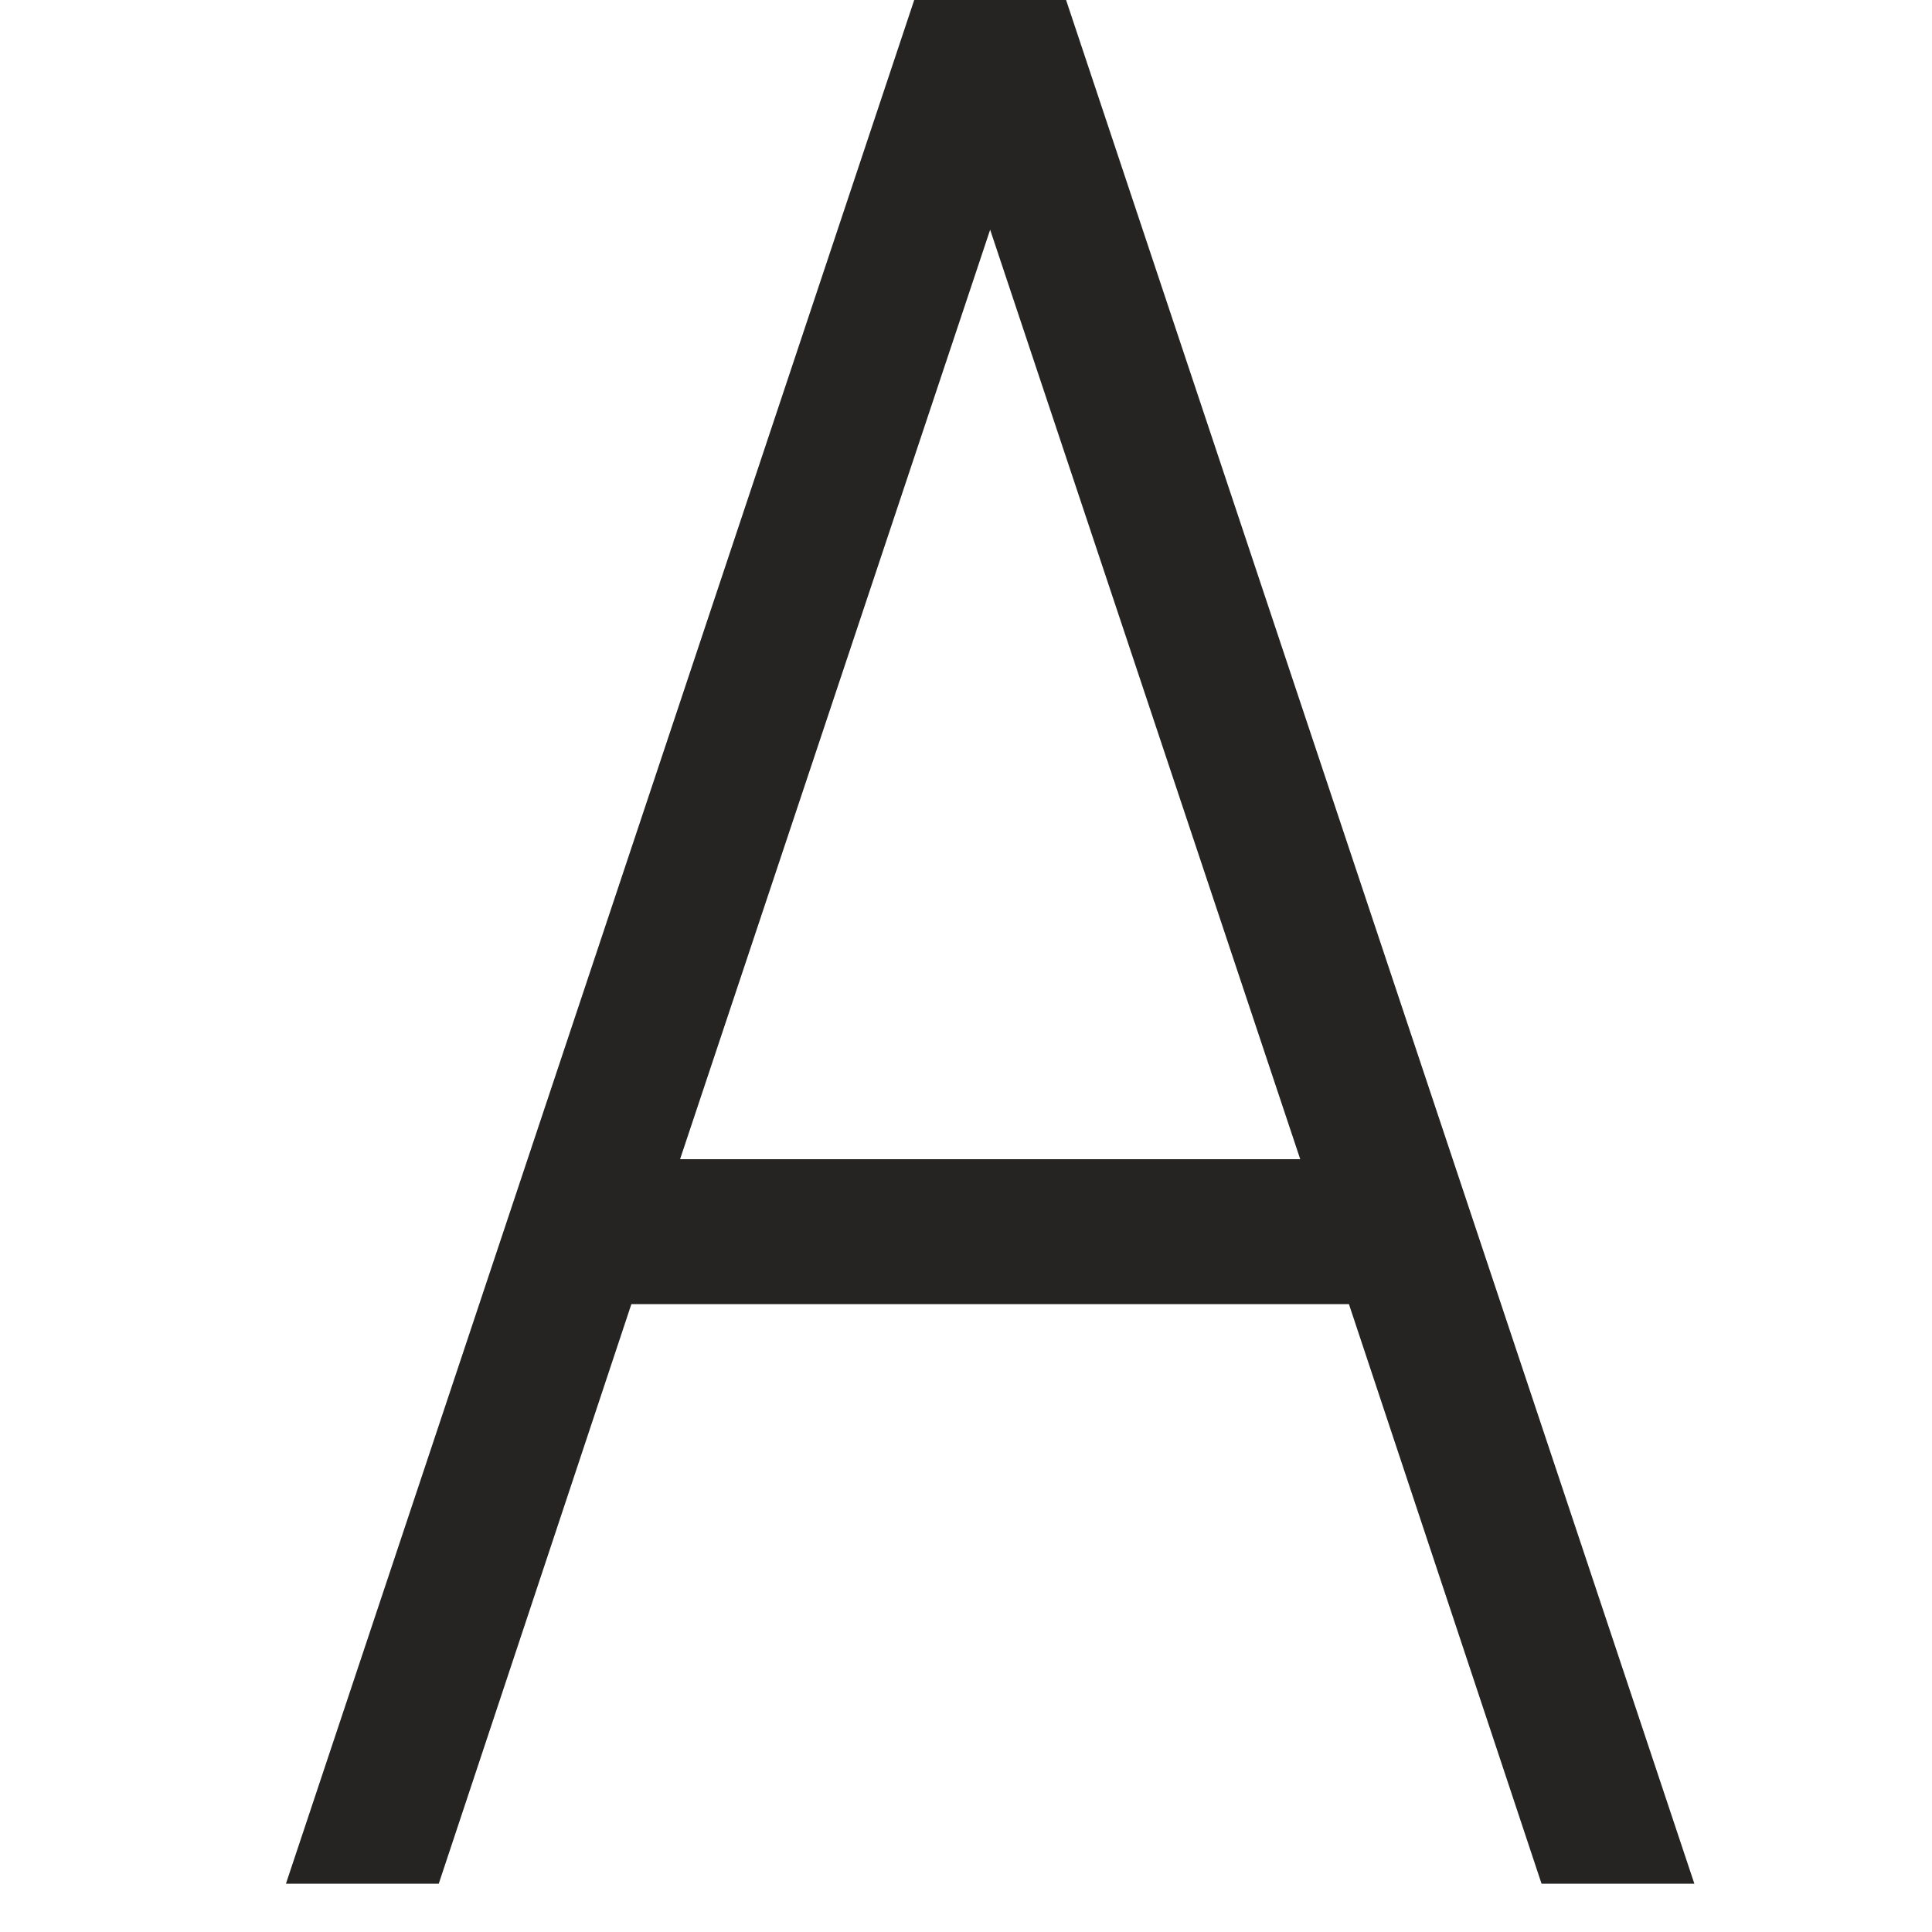
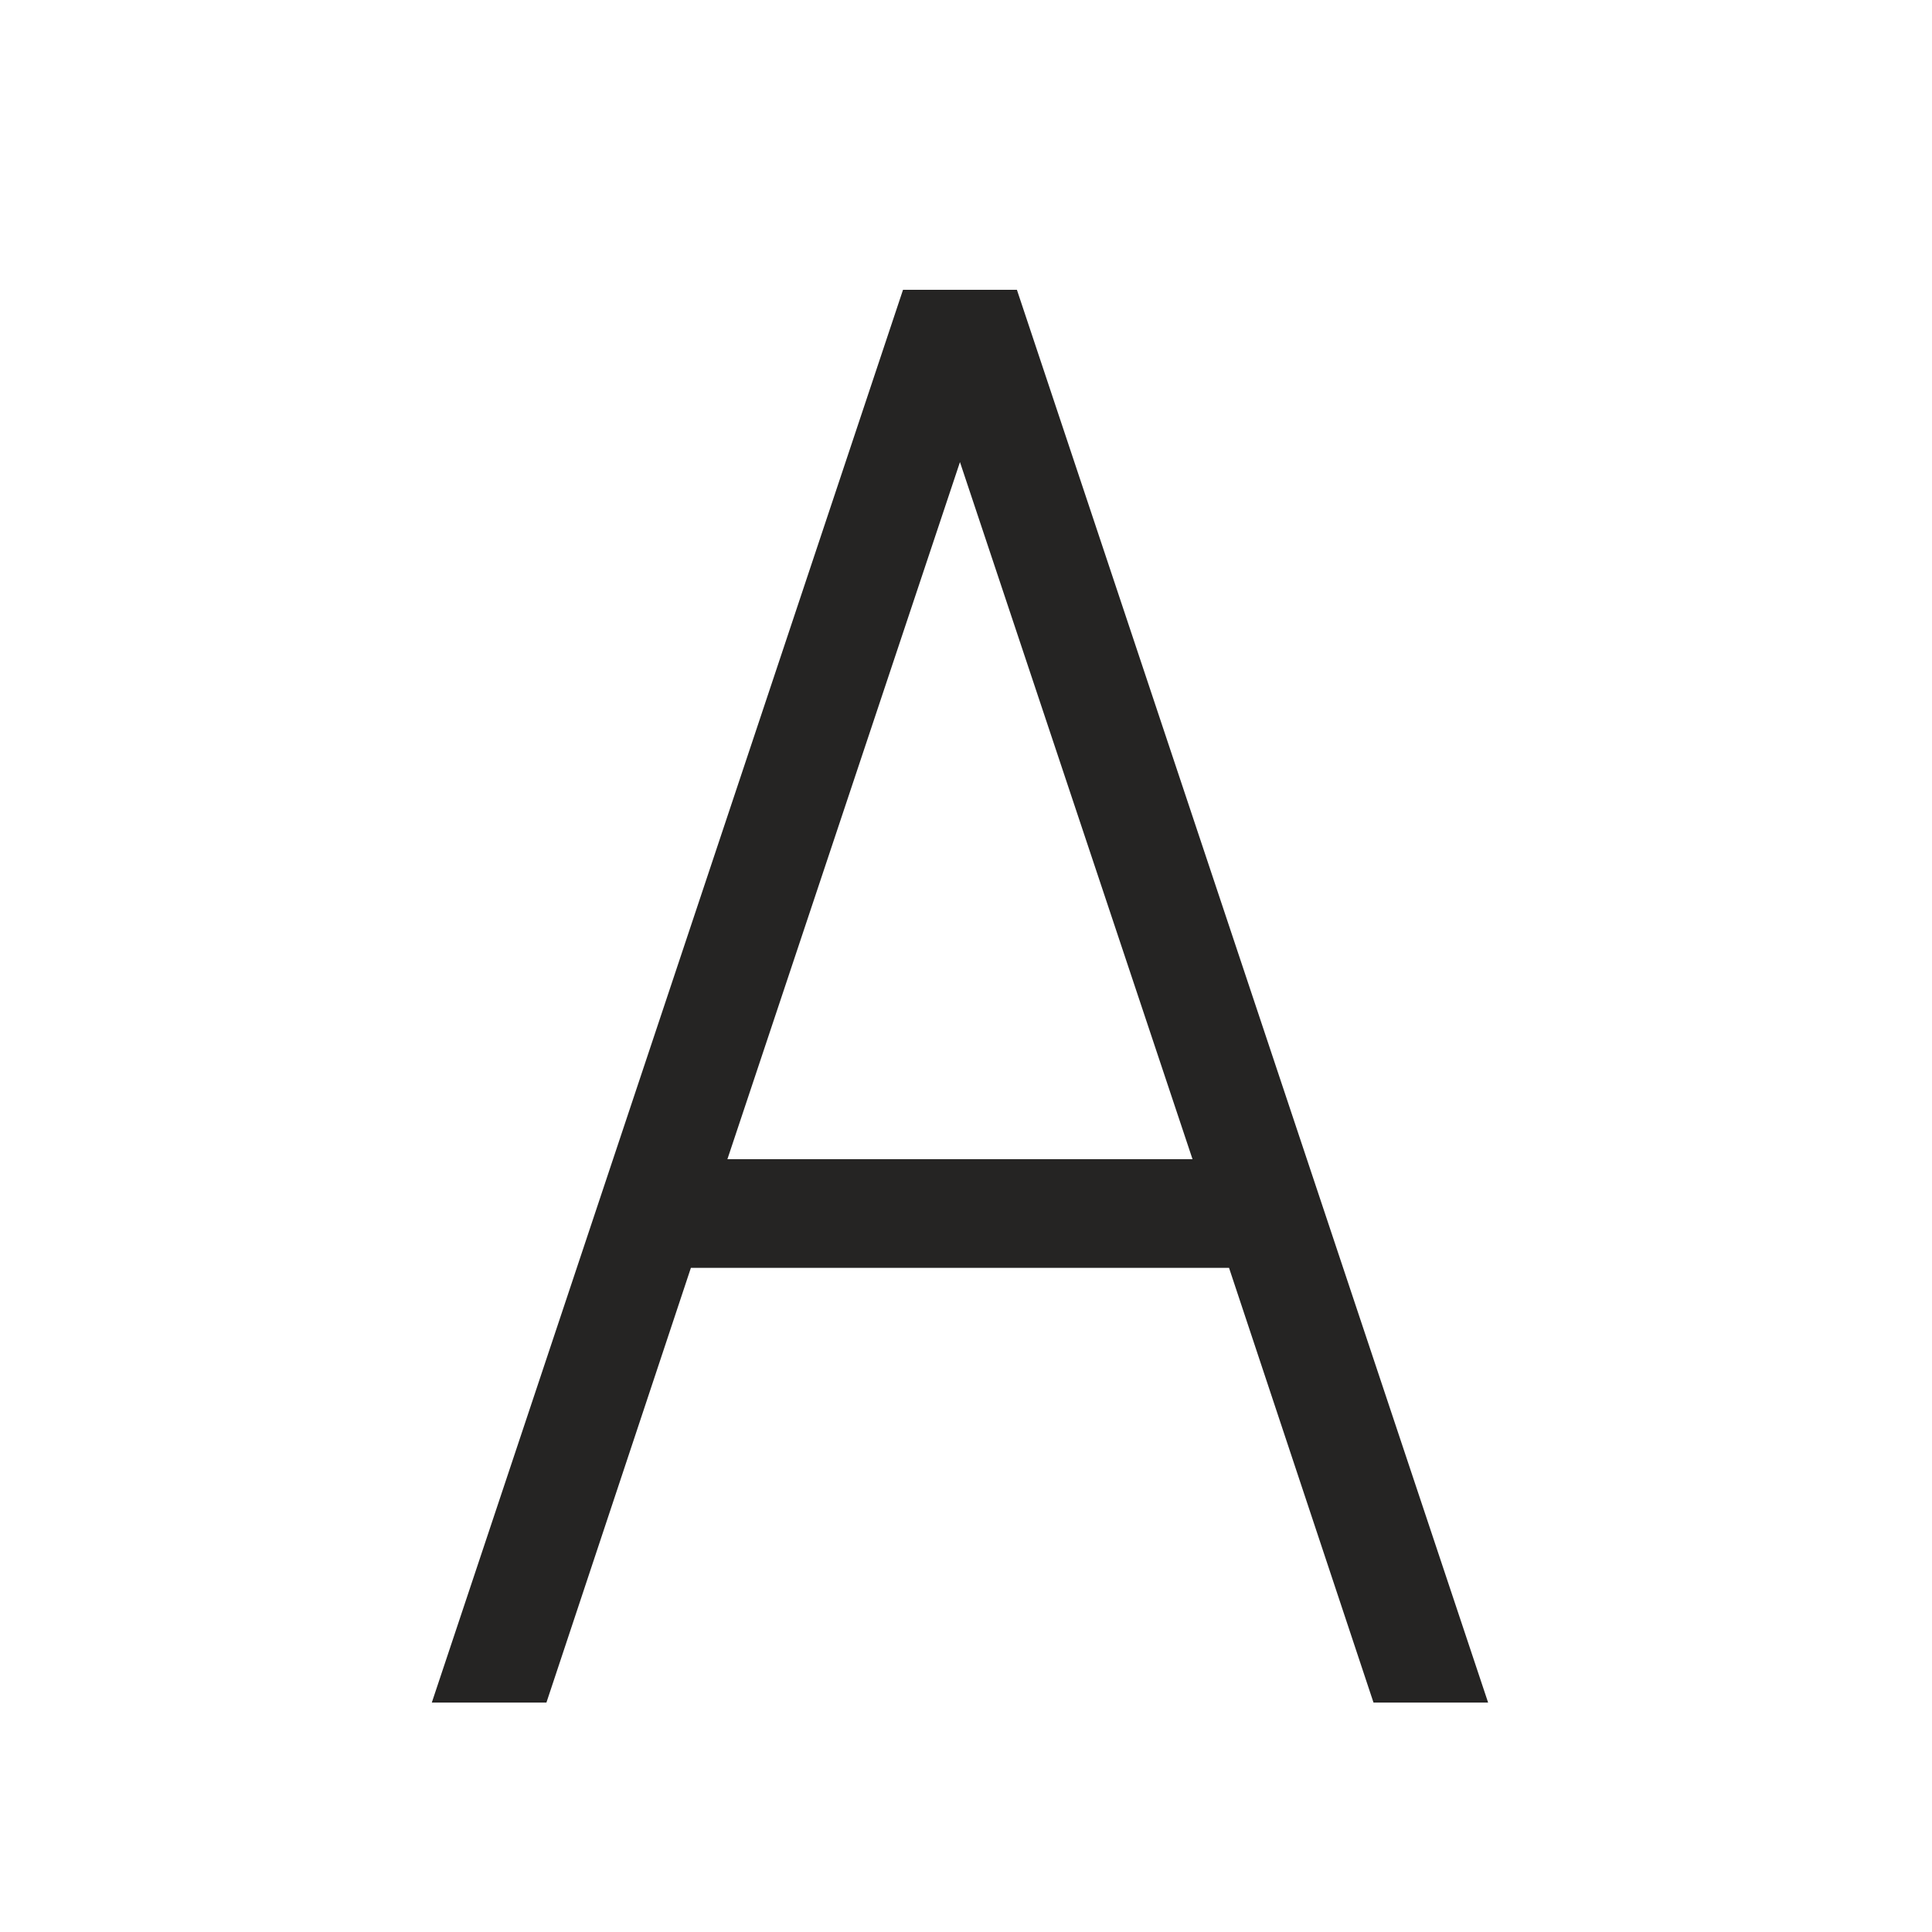
<svg xmlns="http://www.w3.org/2000/svg" width="32" height="32" viewBox="0 0 9 10" fill="none">
-   <path d="M8.27 9.75H7.479L6.482 6.75H2.768L1.771 9.75H0.98L4.232 0H5.018L8.27 9.75ZM6.23 6L4.625 1.189L3.02 6H6.23Z" fill="#252423" />
+   <path transform="translate(1, 1.5) scale(0.75)" d="M8.27 9.75H7.479L6.482 6.75H2.768L1.771 9.75H0.98L4.232 0H5.018L8.27 9.75ZM6.23 6L4.625 1.189L3.02 6H6.23Z" fill="#252423" />
</svg>
